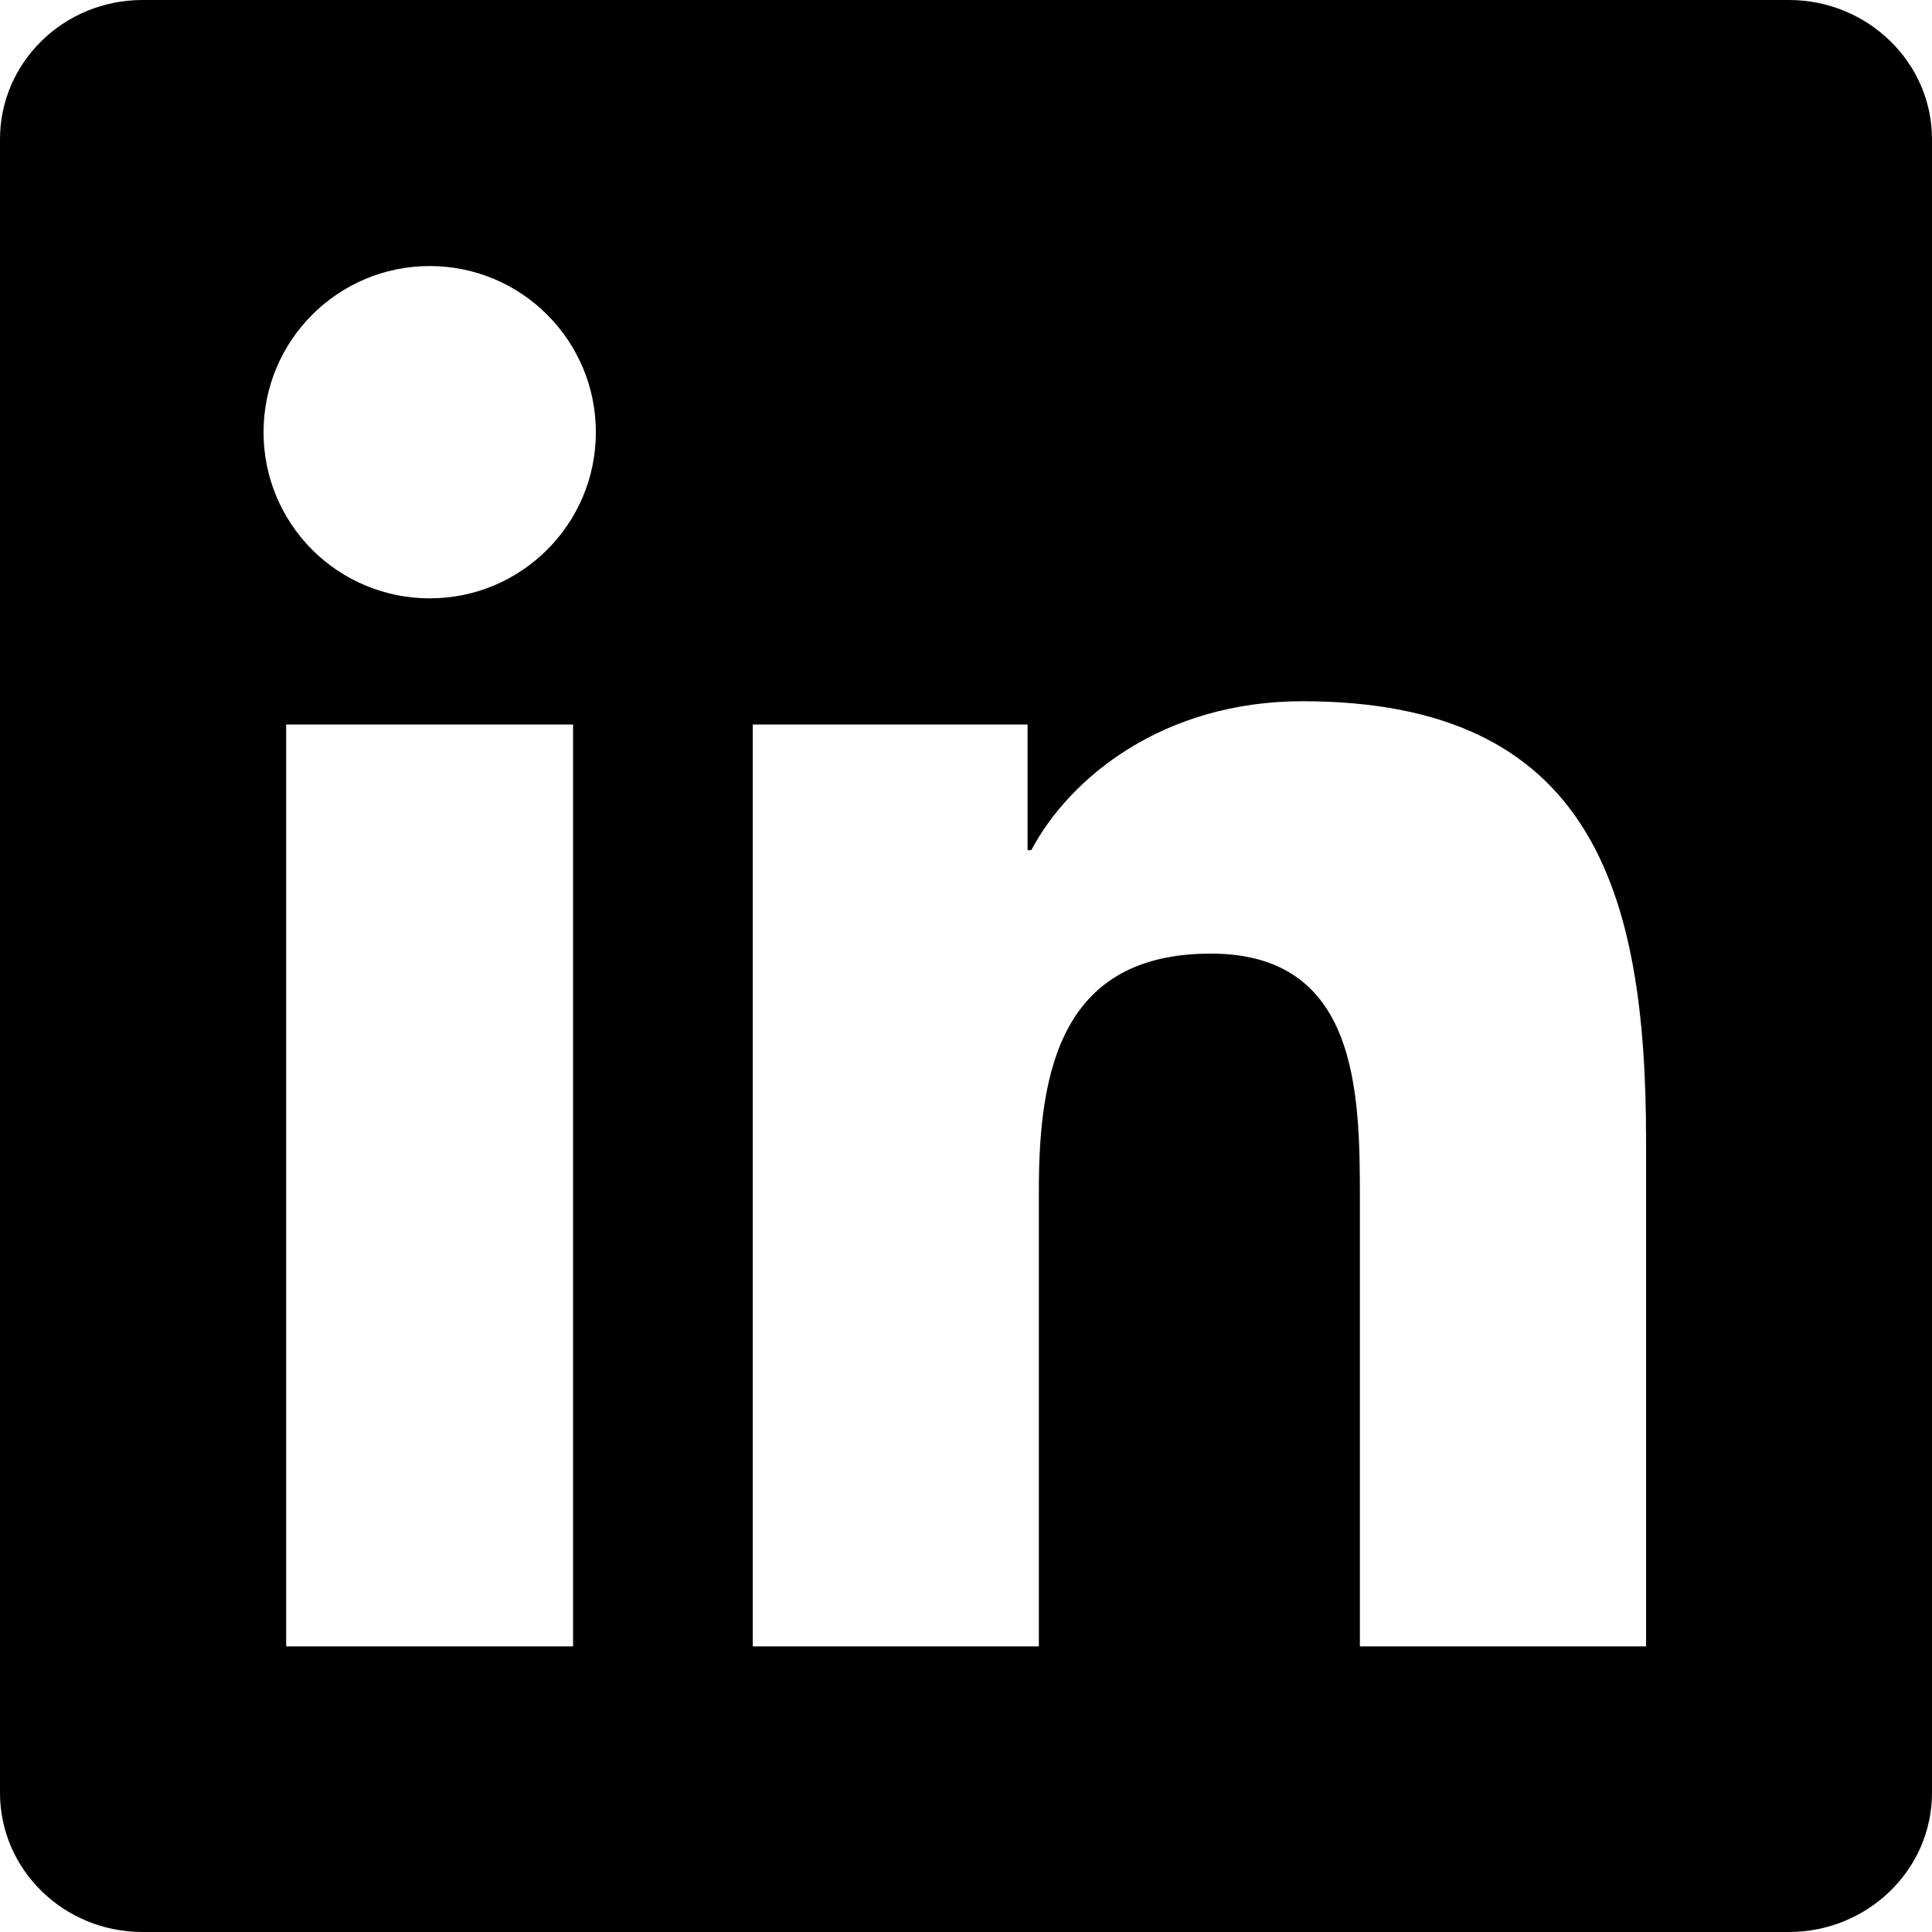
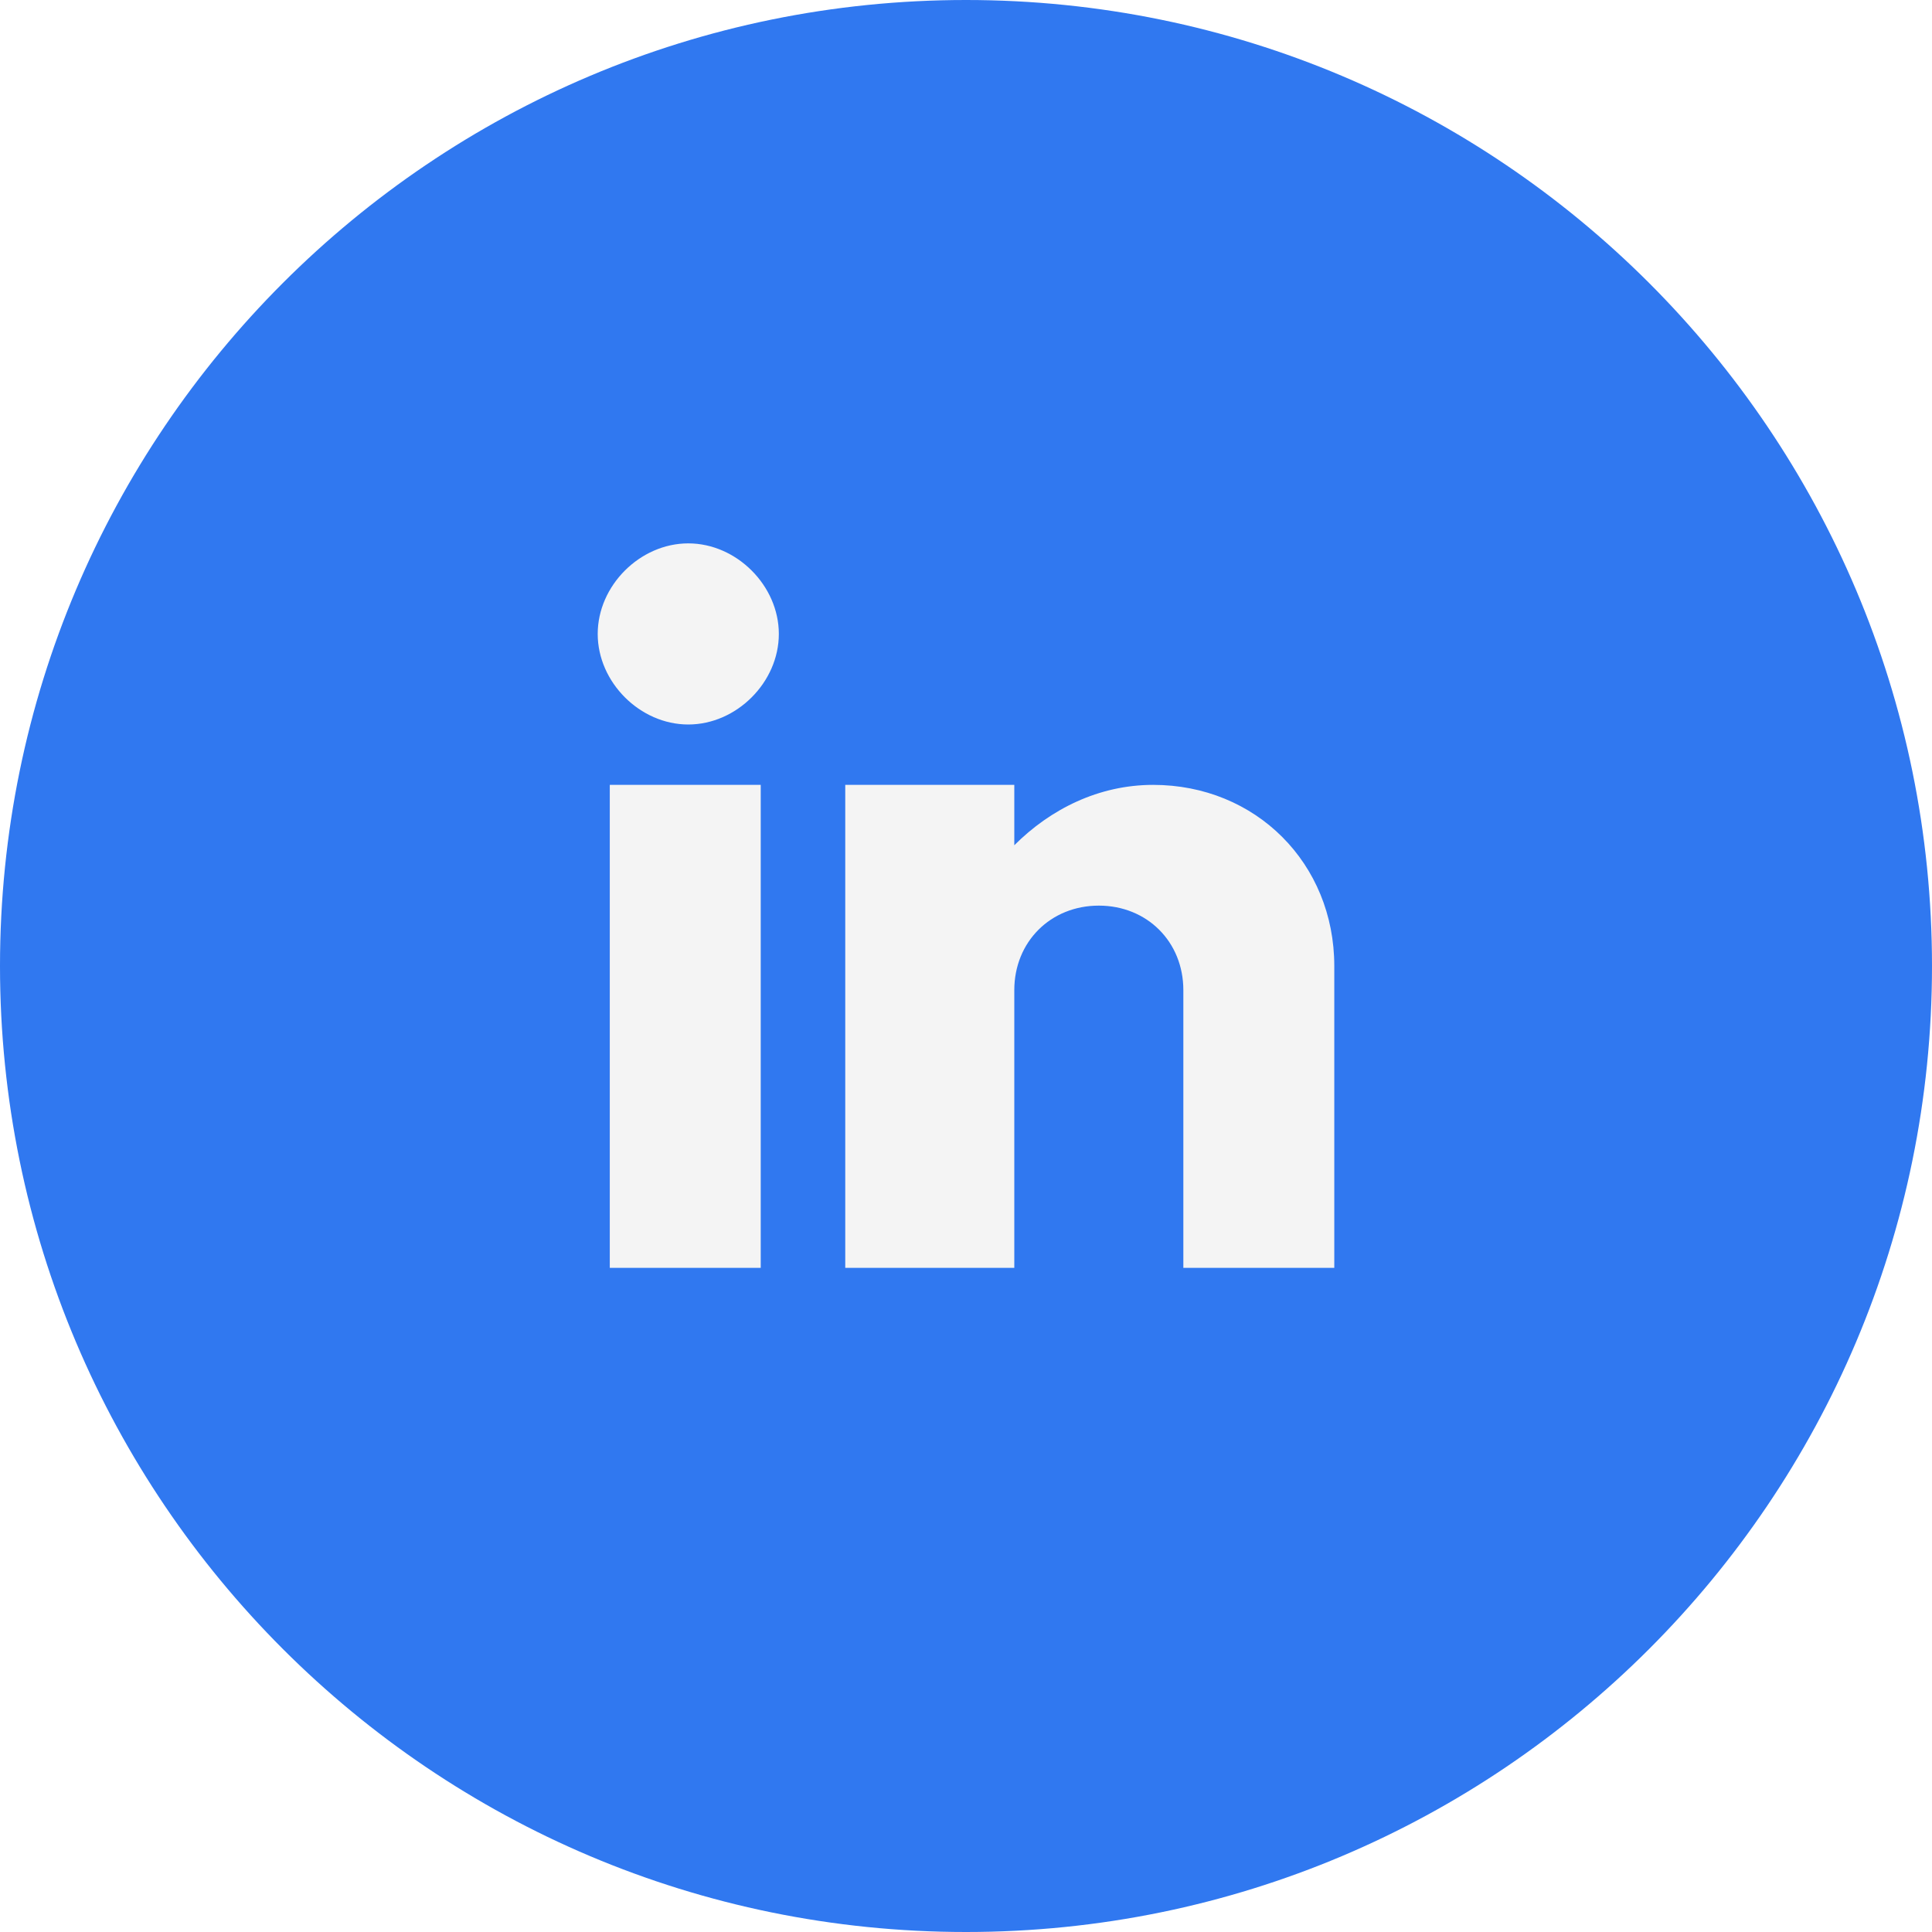
- <svg xmlns="http://www.w3.org/2000/svg" fill="#000000" width="800px" height="800px" viewBox="0 0 24 24" role="img">
-   <path d="M20.447 20.452h-3.554v-5.569c0-1.328-.027-3.037-1.852-3.037-1.853 0-2.136 1.445-2.136 2.939v5.667H9.351V9h3.414v1.561h.046c.477-.9 1.637-1.85 3.37-1.85 3.601 0 4.267 2.37 4.267 5.455v6.286zM5.337 7.433a2.062 2.062 0 0 1-2.063-2.065 2.064 2.064 0 1 1 2.063 2.065zm1.782 13.019H3.555V9h3.564v11.452zM22.225 0H1.771C.792 0 0 .774 0 1.729v20.542C0 23.227.792 24 1.771 24h20.451C23.2 24 24 23.227 24 22.271V1.729C24 .774 23.2 0 22.222 0h.003z" />
+ <svg xmlns="http://www.w3.org/2000/svg" height="32" style="overflow:visible;enable-background:new 0 0 32 32" viewBox="0 0 32 32" width="32" xml:space="preserve">
+   <g>
+     <g id="Linkedin_2_">
+       <g id="Linkedin_1_">
+         <circle cx="16" cy="16" id="BG" r="16" style="fill:#3078F0;" />
+         <path d="M19.1,13c-0.9,0-1.7,0.4-2.3,1v-1h-2.8v8h2.8v-4.6        c0-0.8,0.6-1.4,1.4-1.4s1.4,0.6,1.4,1.4V21h2.5v-5C22.1,14.3,20.8,13,19.1,13z M10.1,21h2.5v-8h-2.5V21z M11.4,9        c-0.8,0-1.5,0.7-1.5,1.5s0.7,1.5,1.5,1.5s1.5-0.7,1.5-1.5S12.2,9,11.4,9z" id="Linkedin" style="fill:#F4F4F4;" />
+       </g>
+     </g>
+   </g>
</svg>
